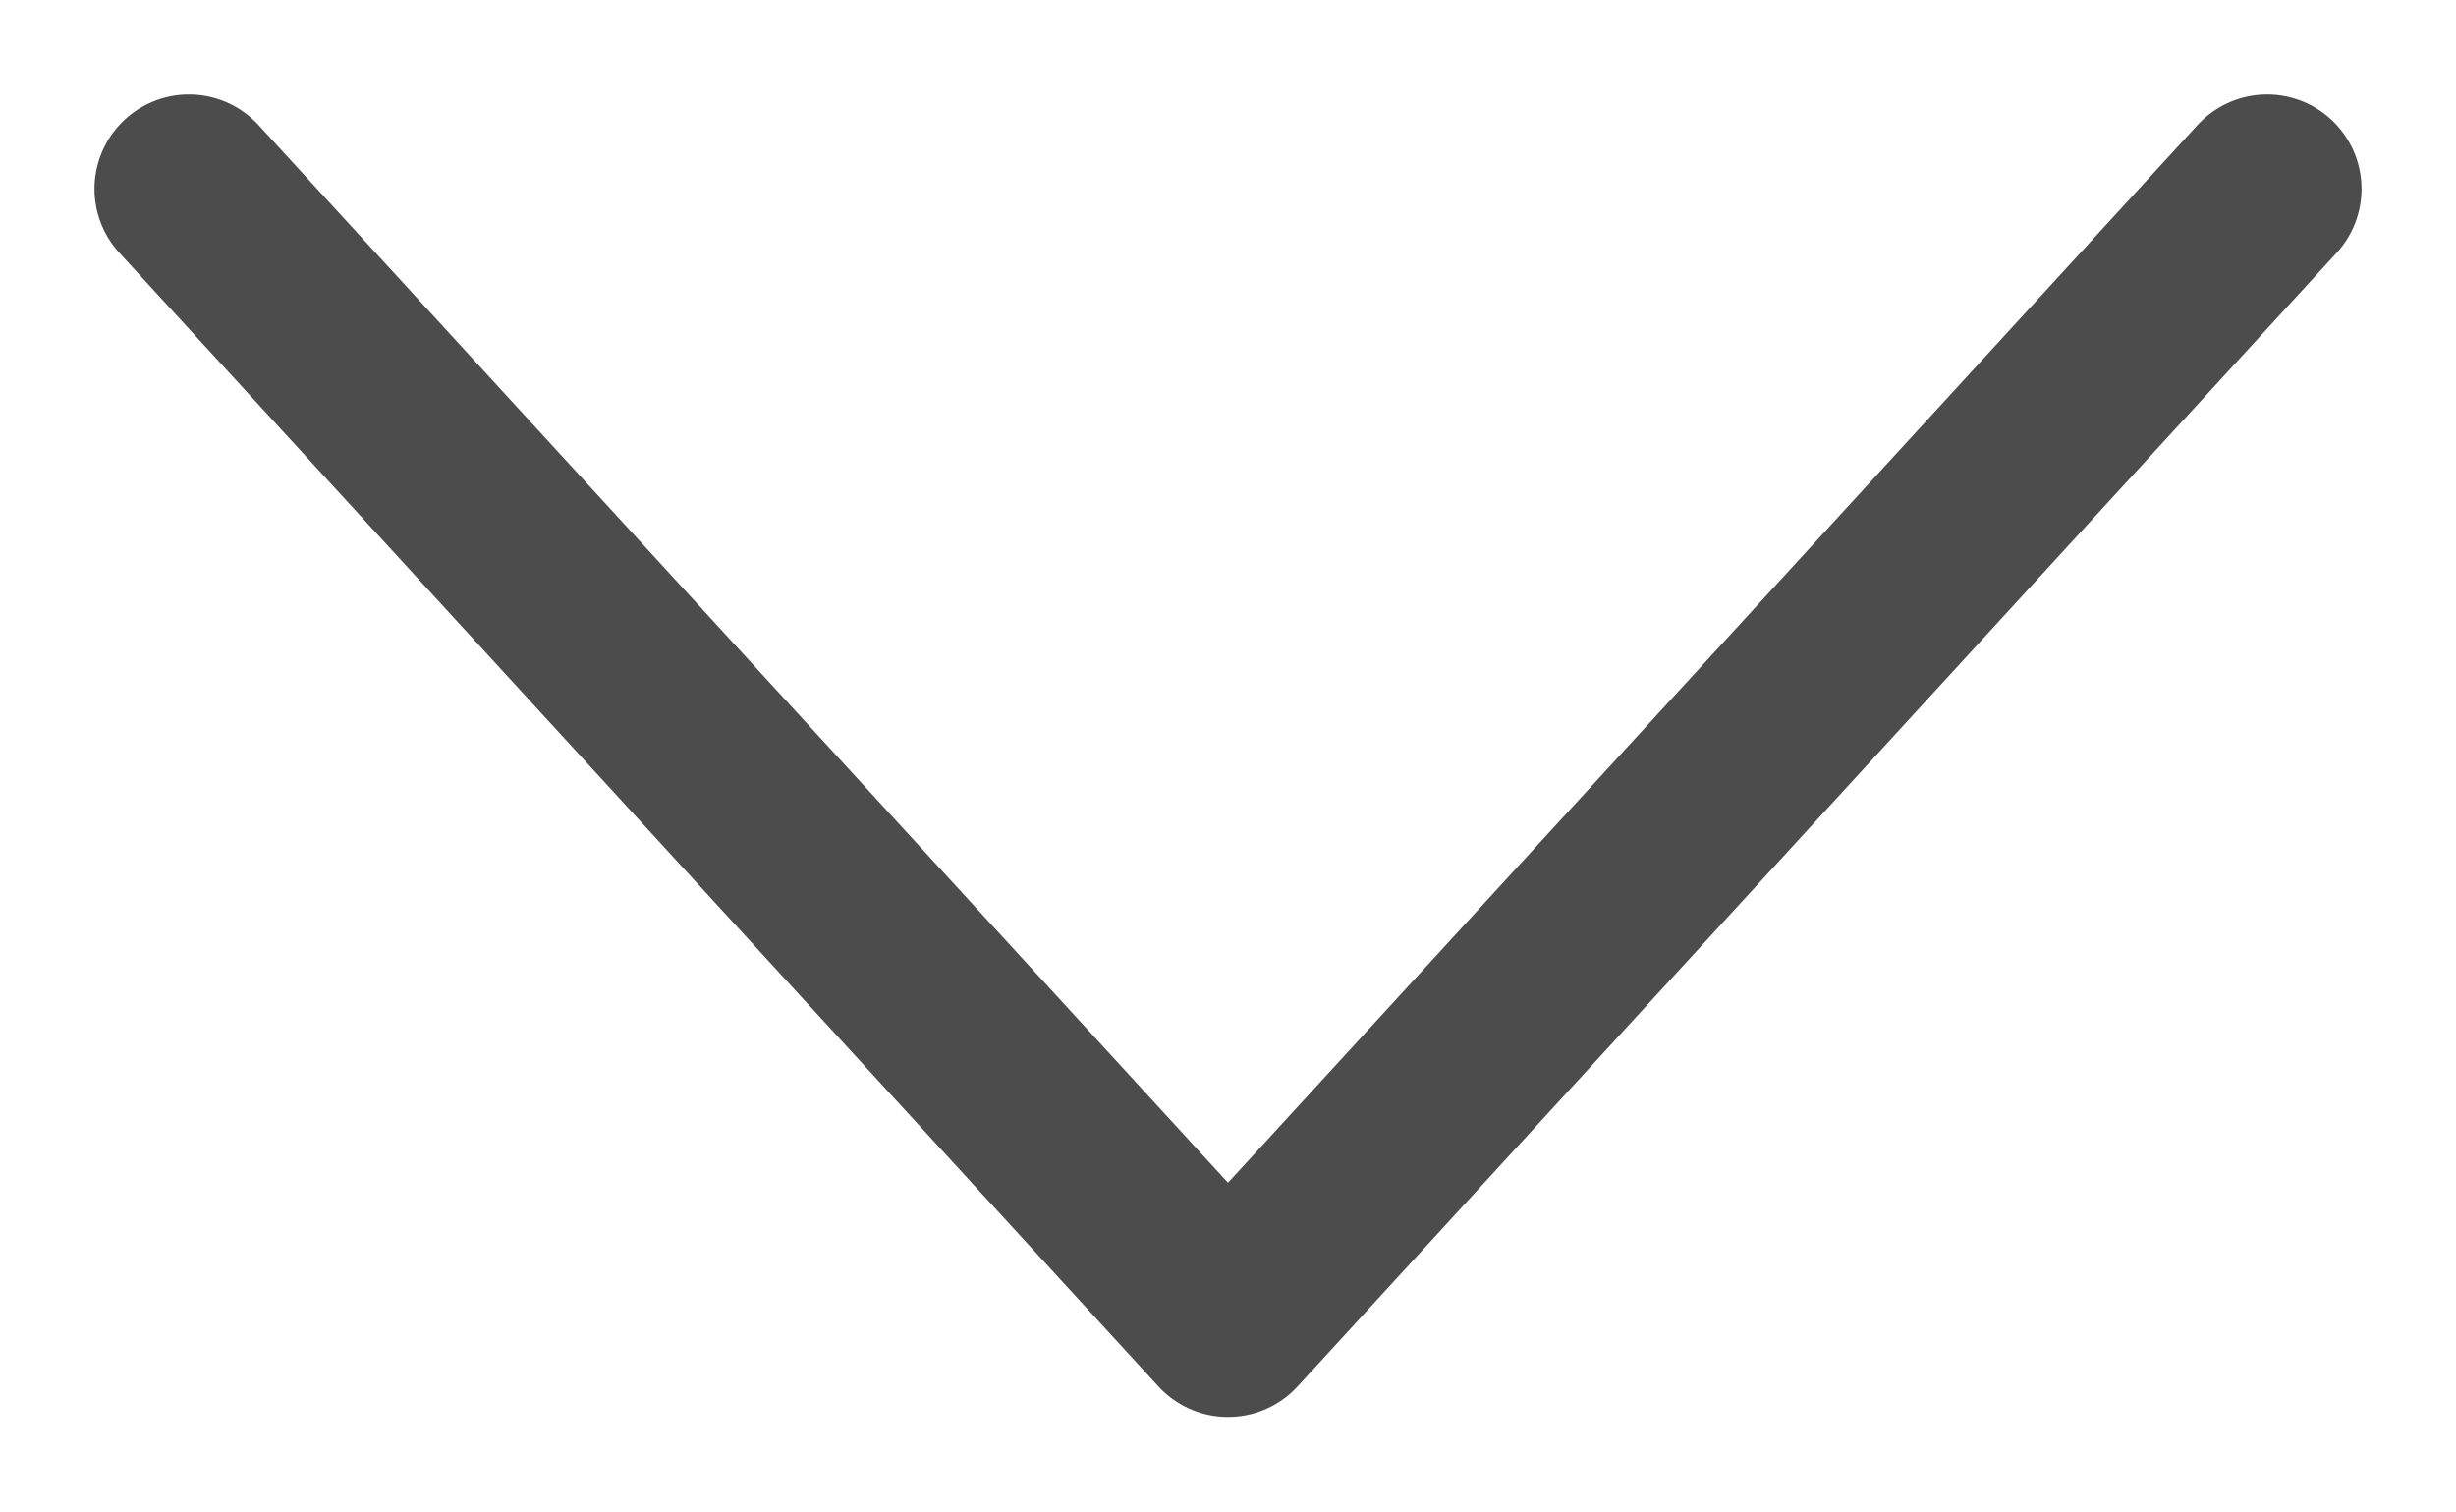
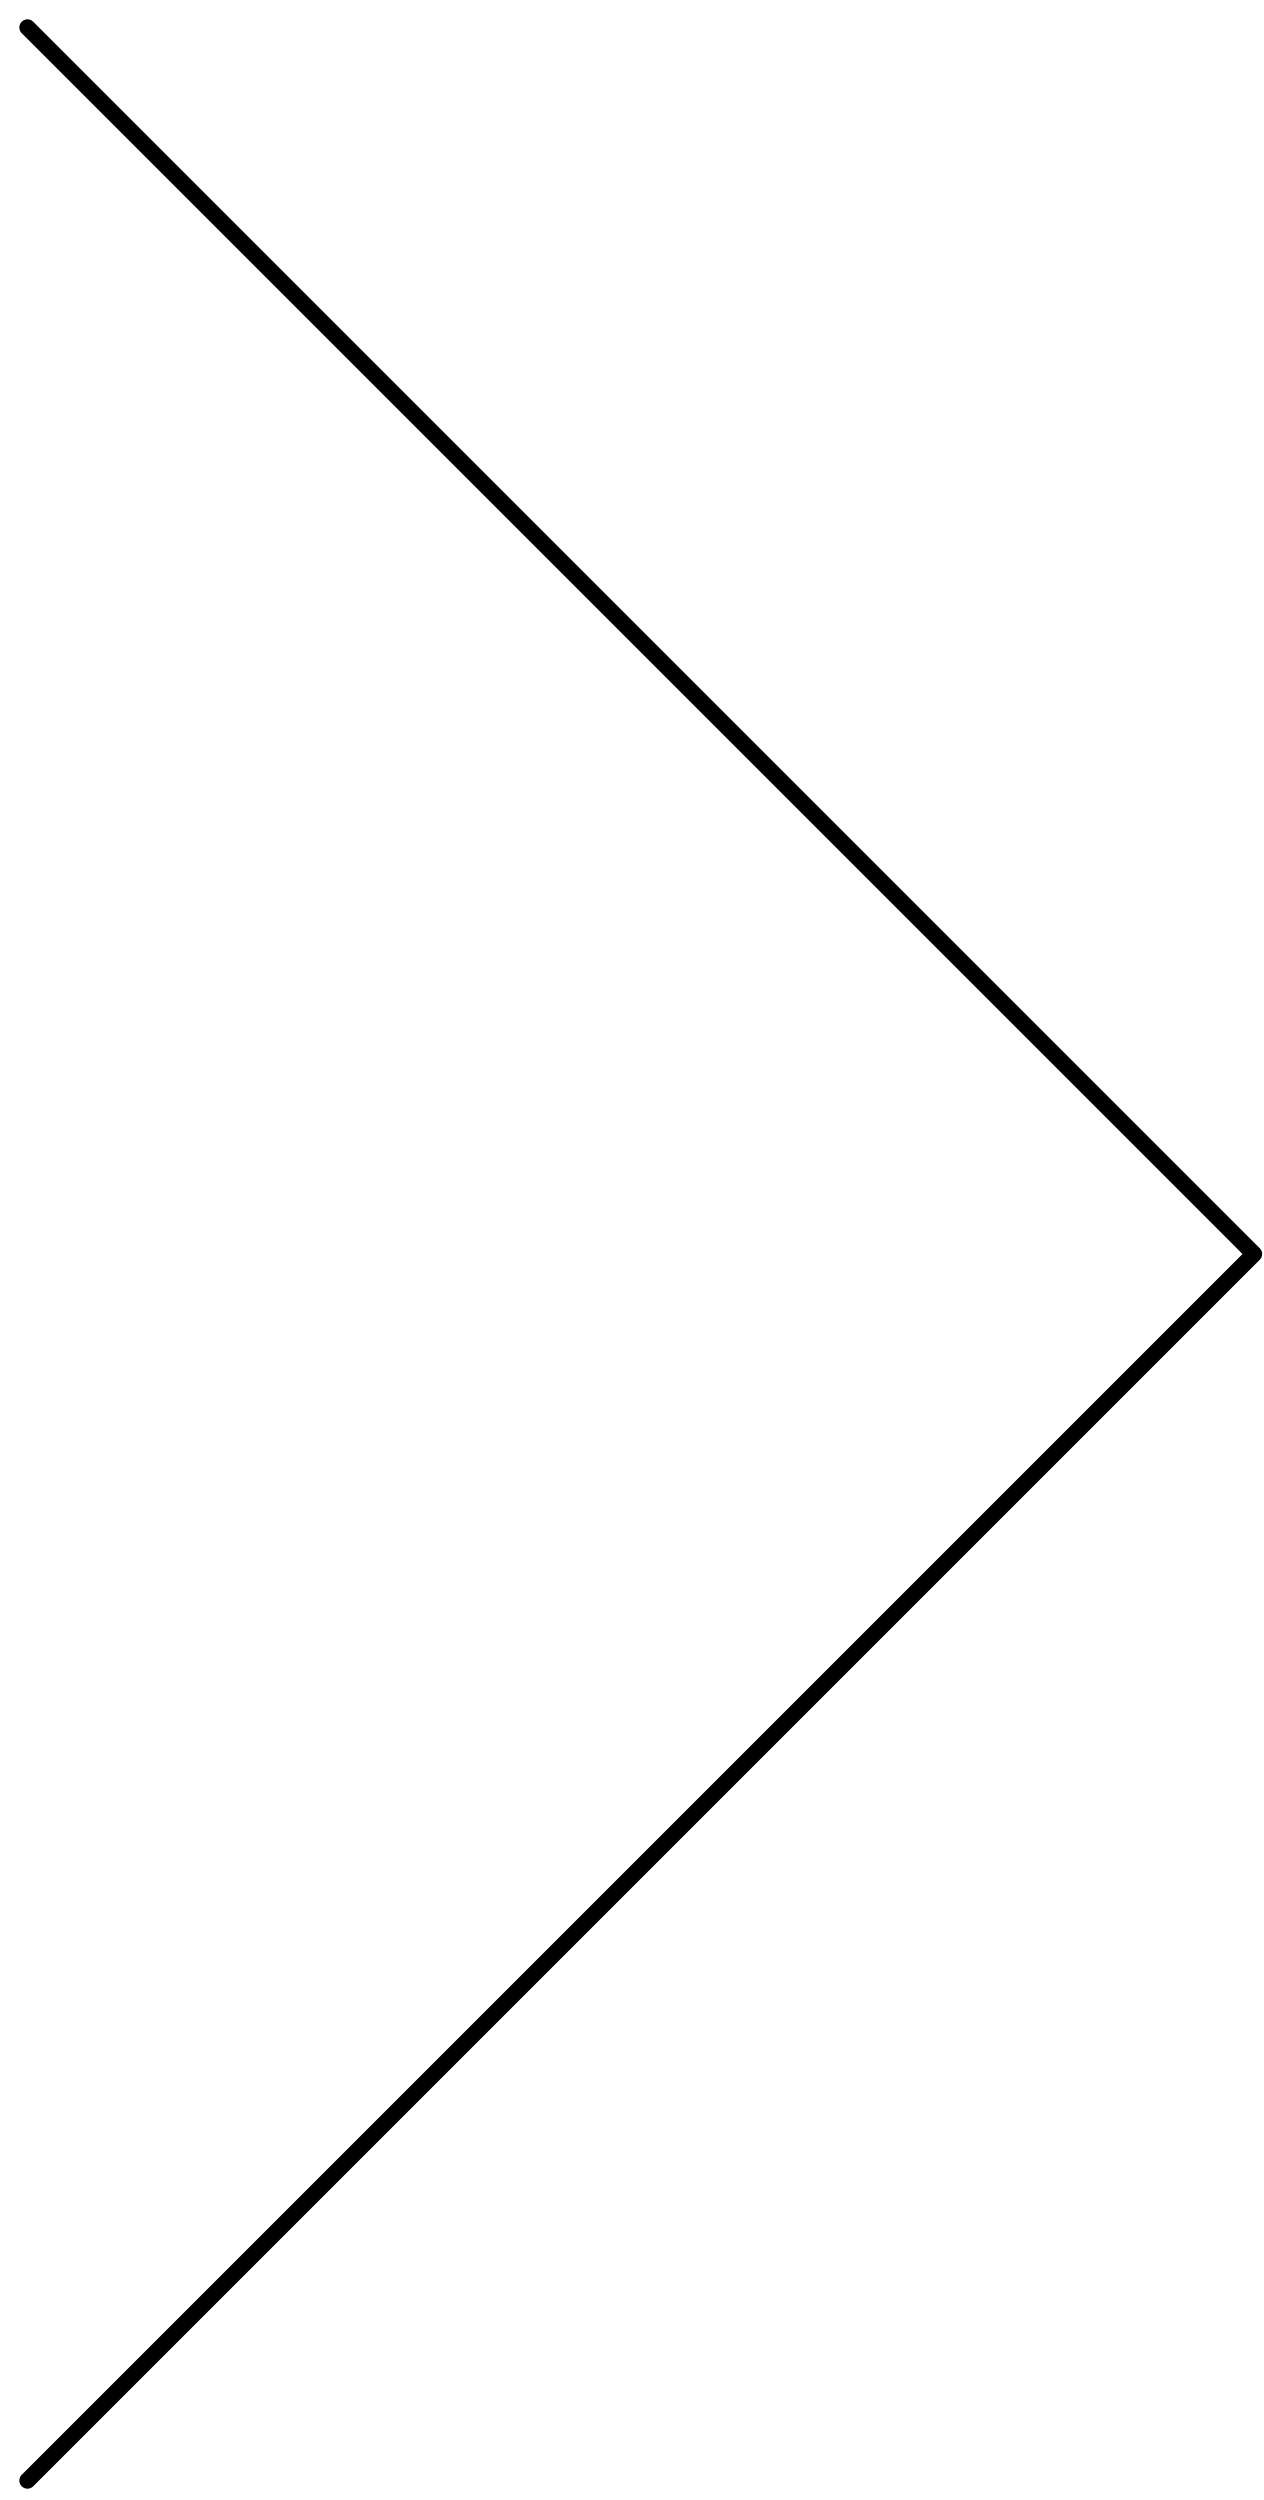
- <svg xmlns="http://www.w3.org/2000/svg" width="13" height="8" viewBox="0 0 13 8" fill="none">
-   <path id="Vector" d="M1 1L6.5 7L12 1" stroke="black" stroke-opacity="0.7" stroke-linecap="round" stroke-linejoin="round" />
+ <svg xmlns="http://www.w3.org/2000/svg" width="46" height="91" viewBox="0 0 46 91" fill="none">
+   <path id="Vector" d="M1 1L45.646 45.646L1 90.292" stroke="black" stroke-width="0.592" stroke-linecap="round" stroke-linejoin="round" />
</svg>
